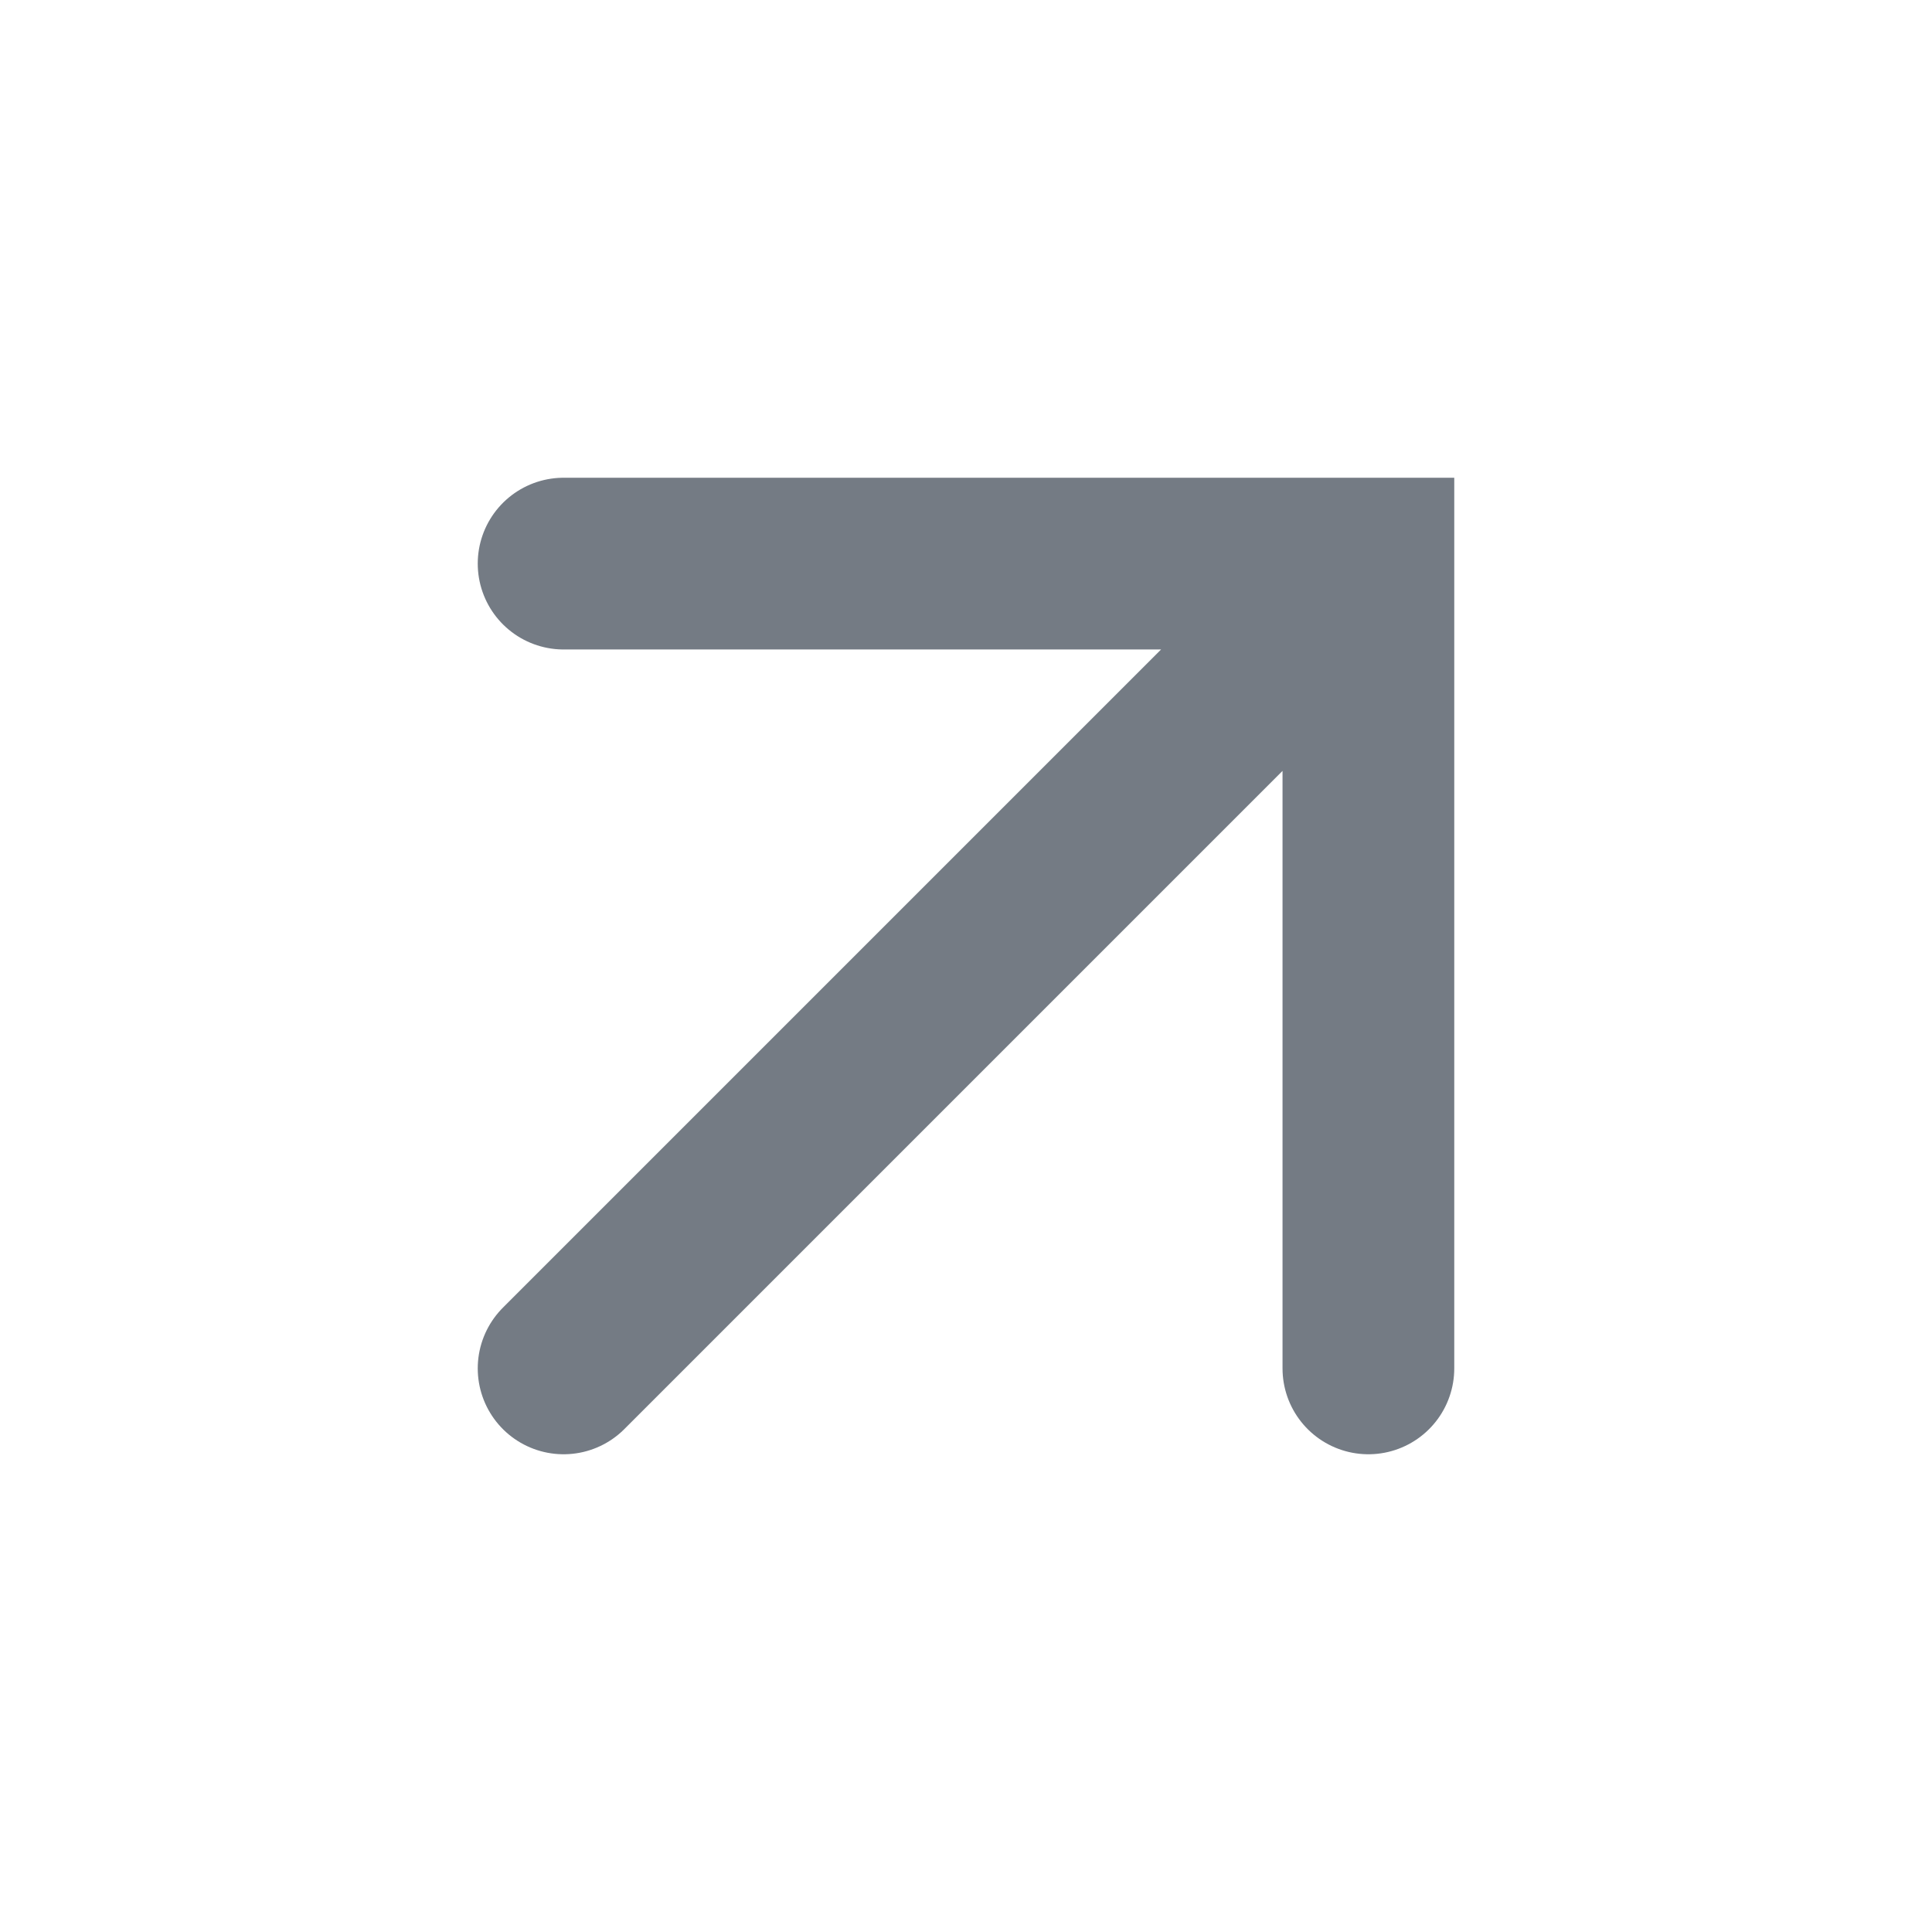
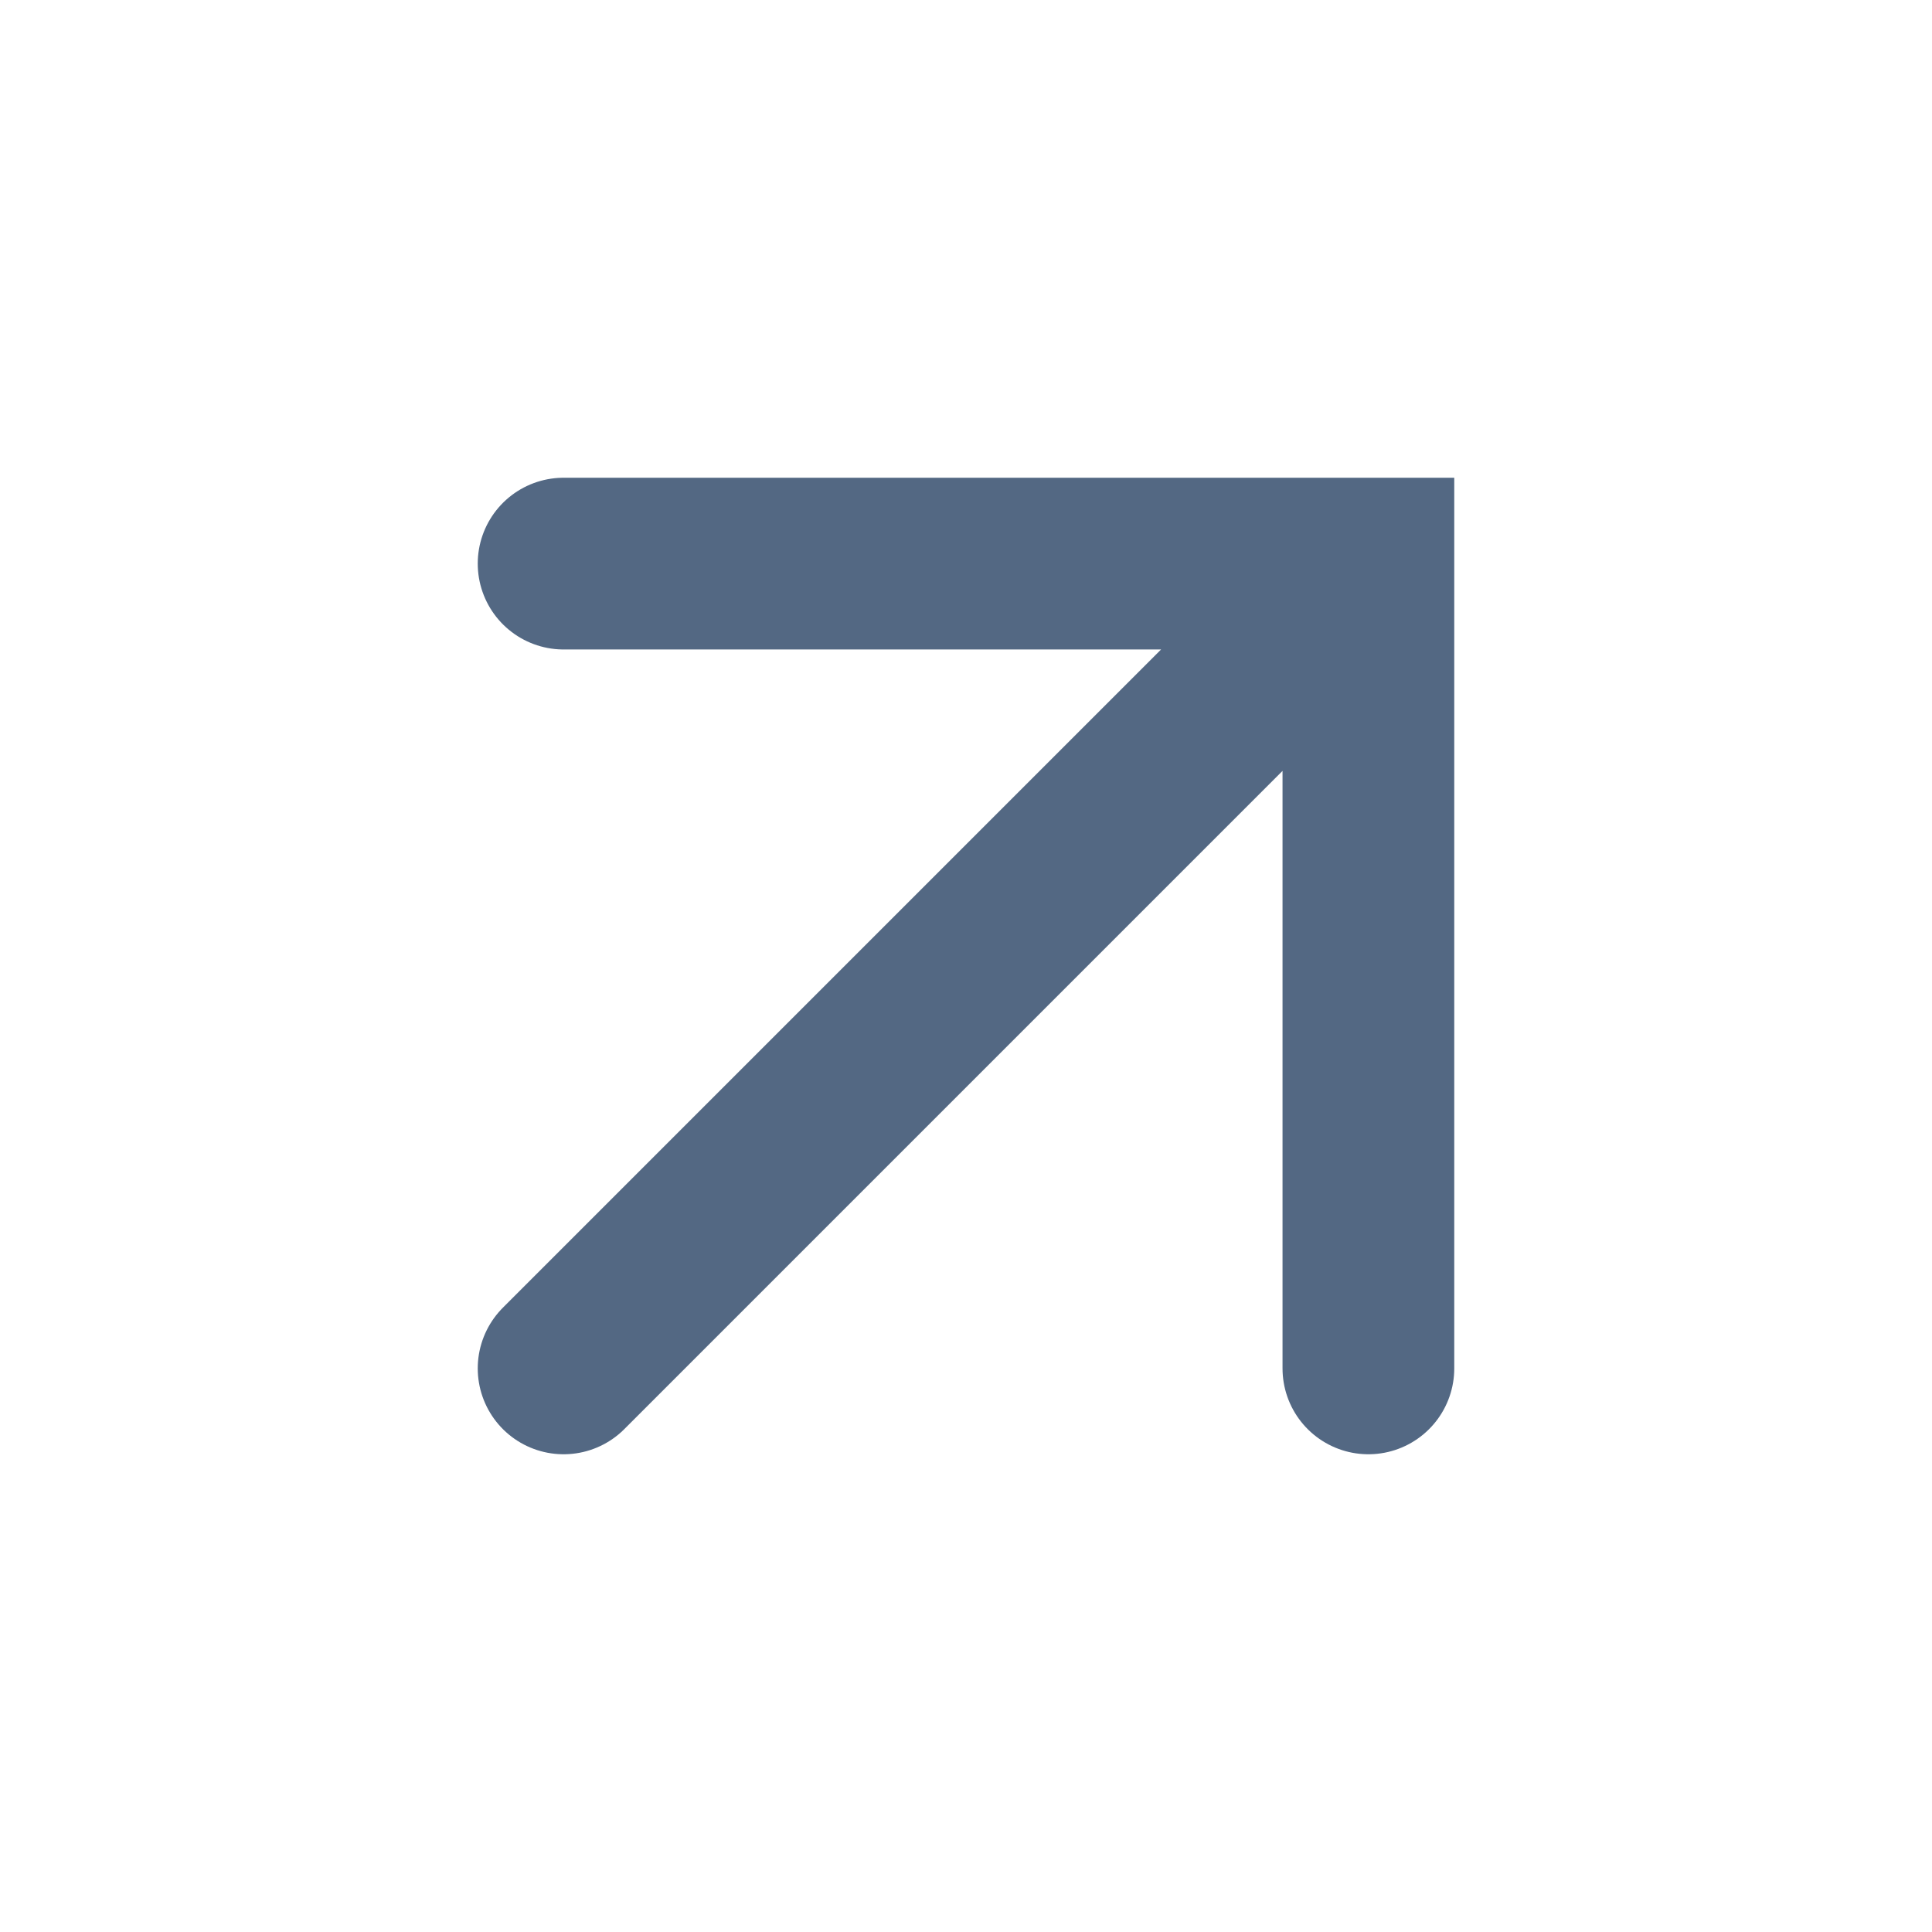
<svg xmlns="http://www.w3.org/2000/svg" preserveAspectRatio="none" overflow="visible" style="display: block;" width="18" height="18" viewBox="0 0 18 18" fill="none">
  <g id="arrow-up-right">
-     <path id="Vector" d="M12.749 12.749V5.251H5.251M12.749 5.251L5.251 12.749" stroke-width="1.6" stroke-linecap="round" stroke="#747B84" />
+     <path id="Vector" d="M12.749 12.749V5.251H5.251M12.749 5.251L5.251 12.749" stroke-width="1.6" stroke-linecap="round" stroke="#536883" />
  </g>
</svg>
